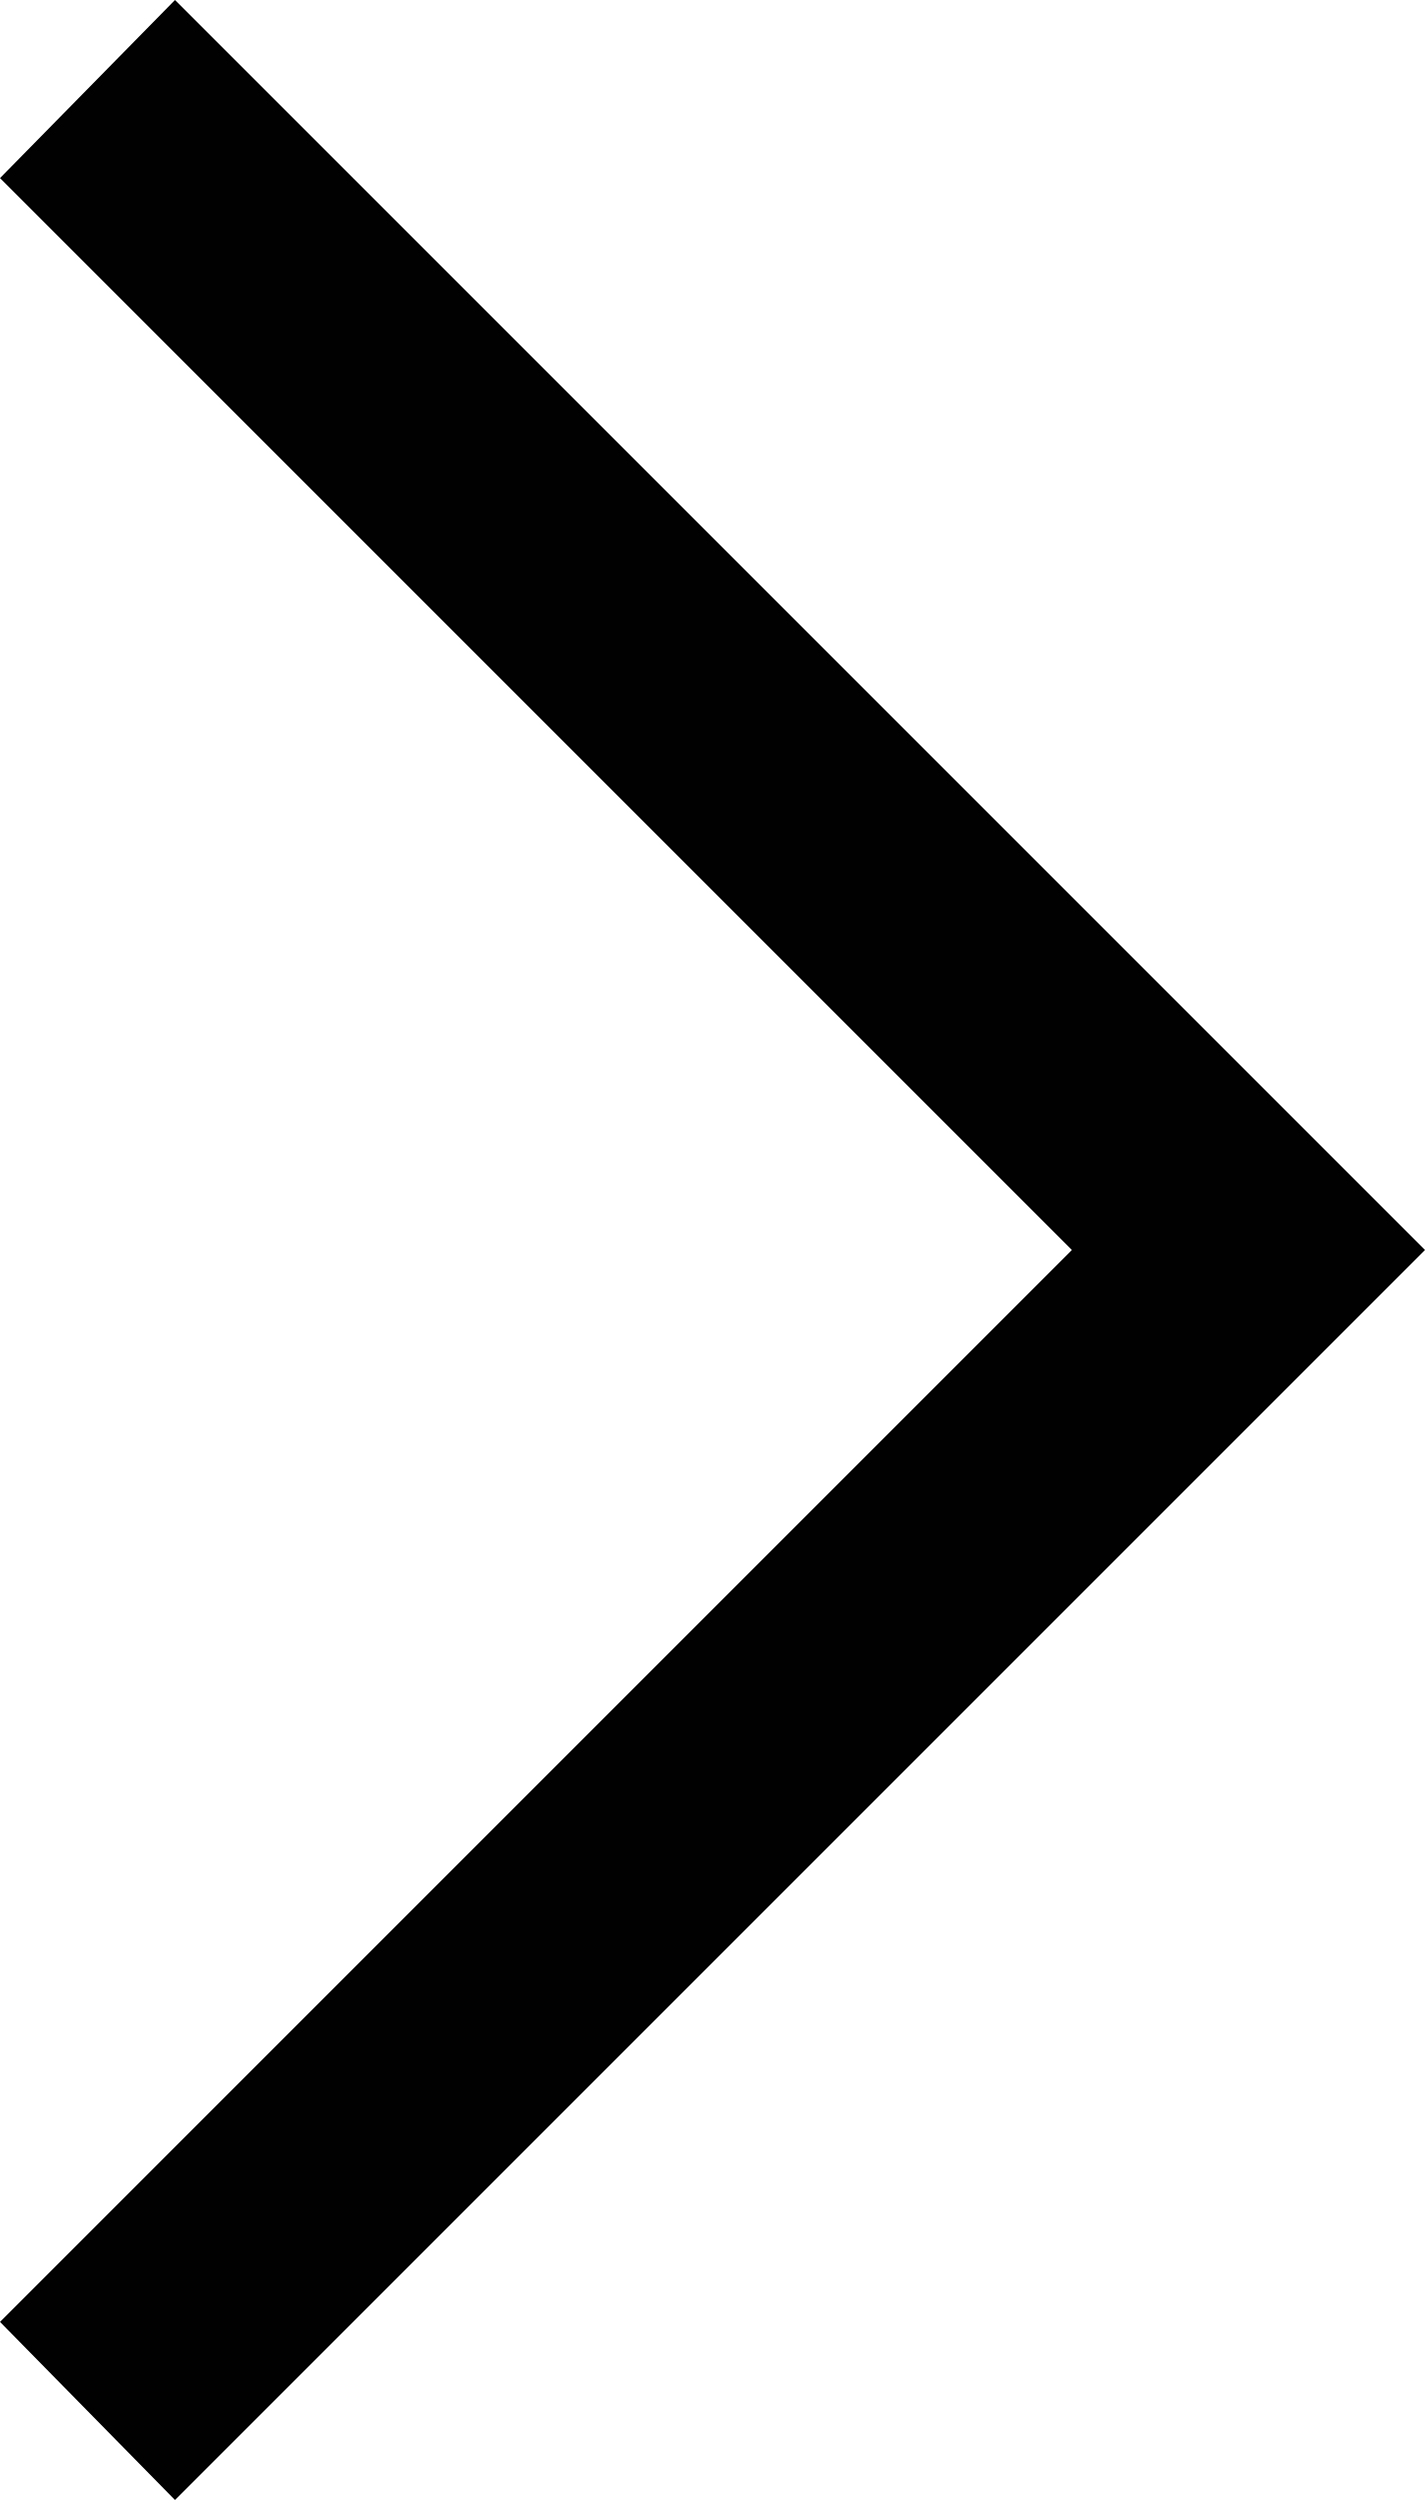
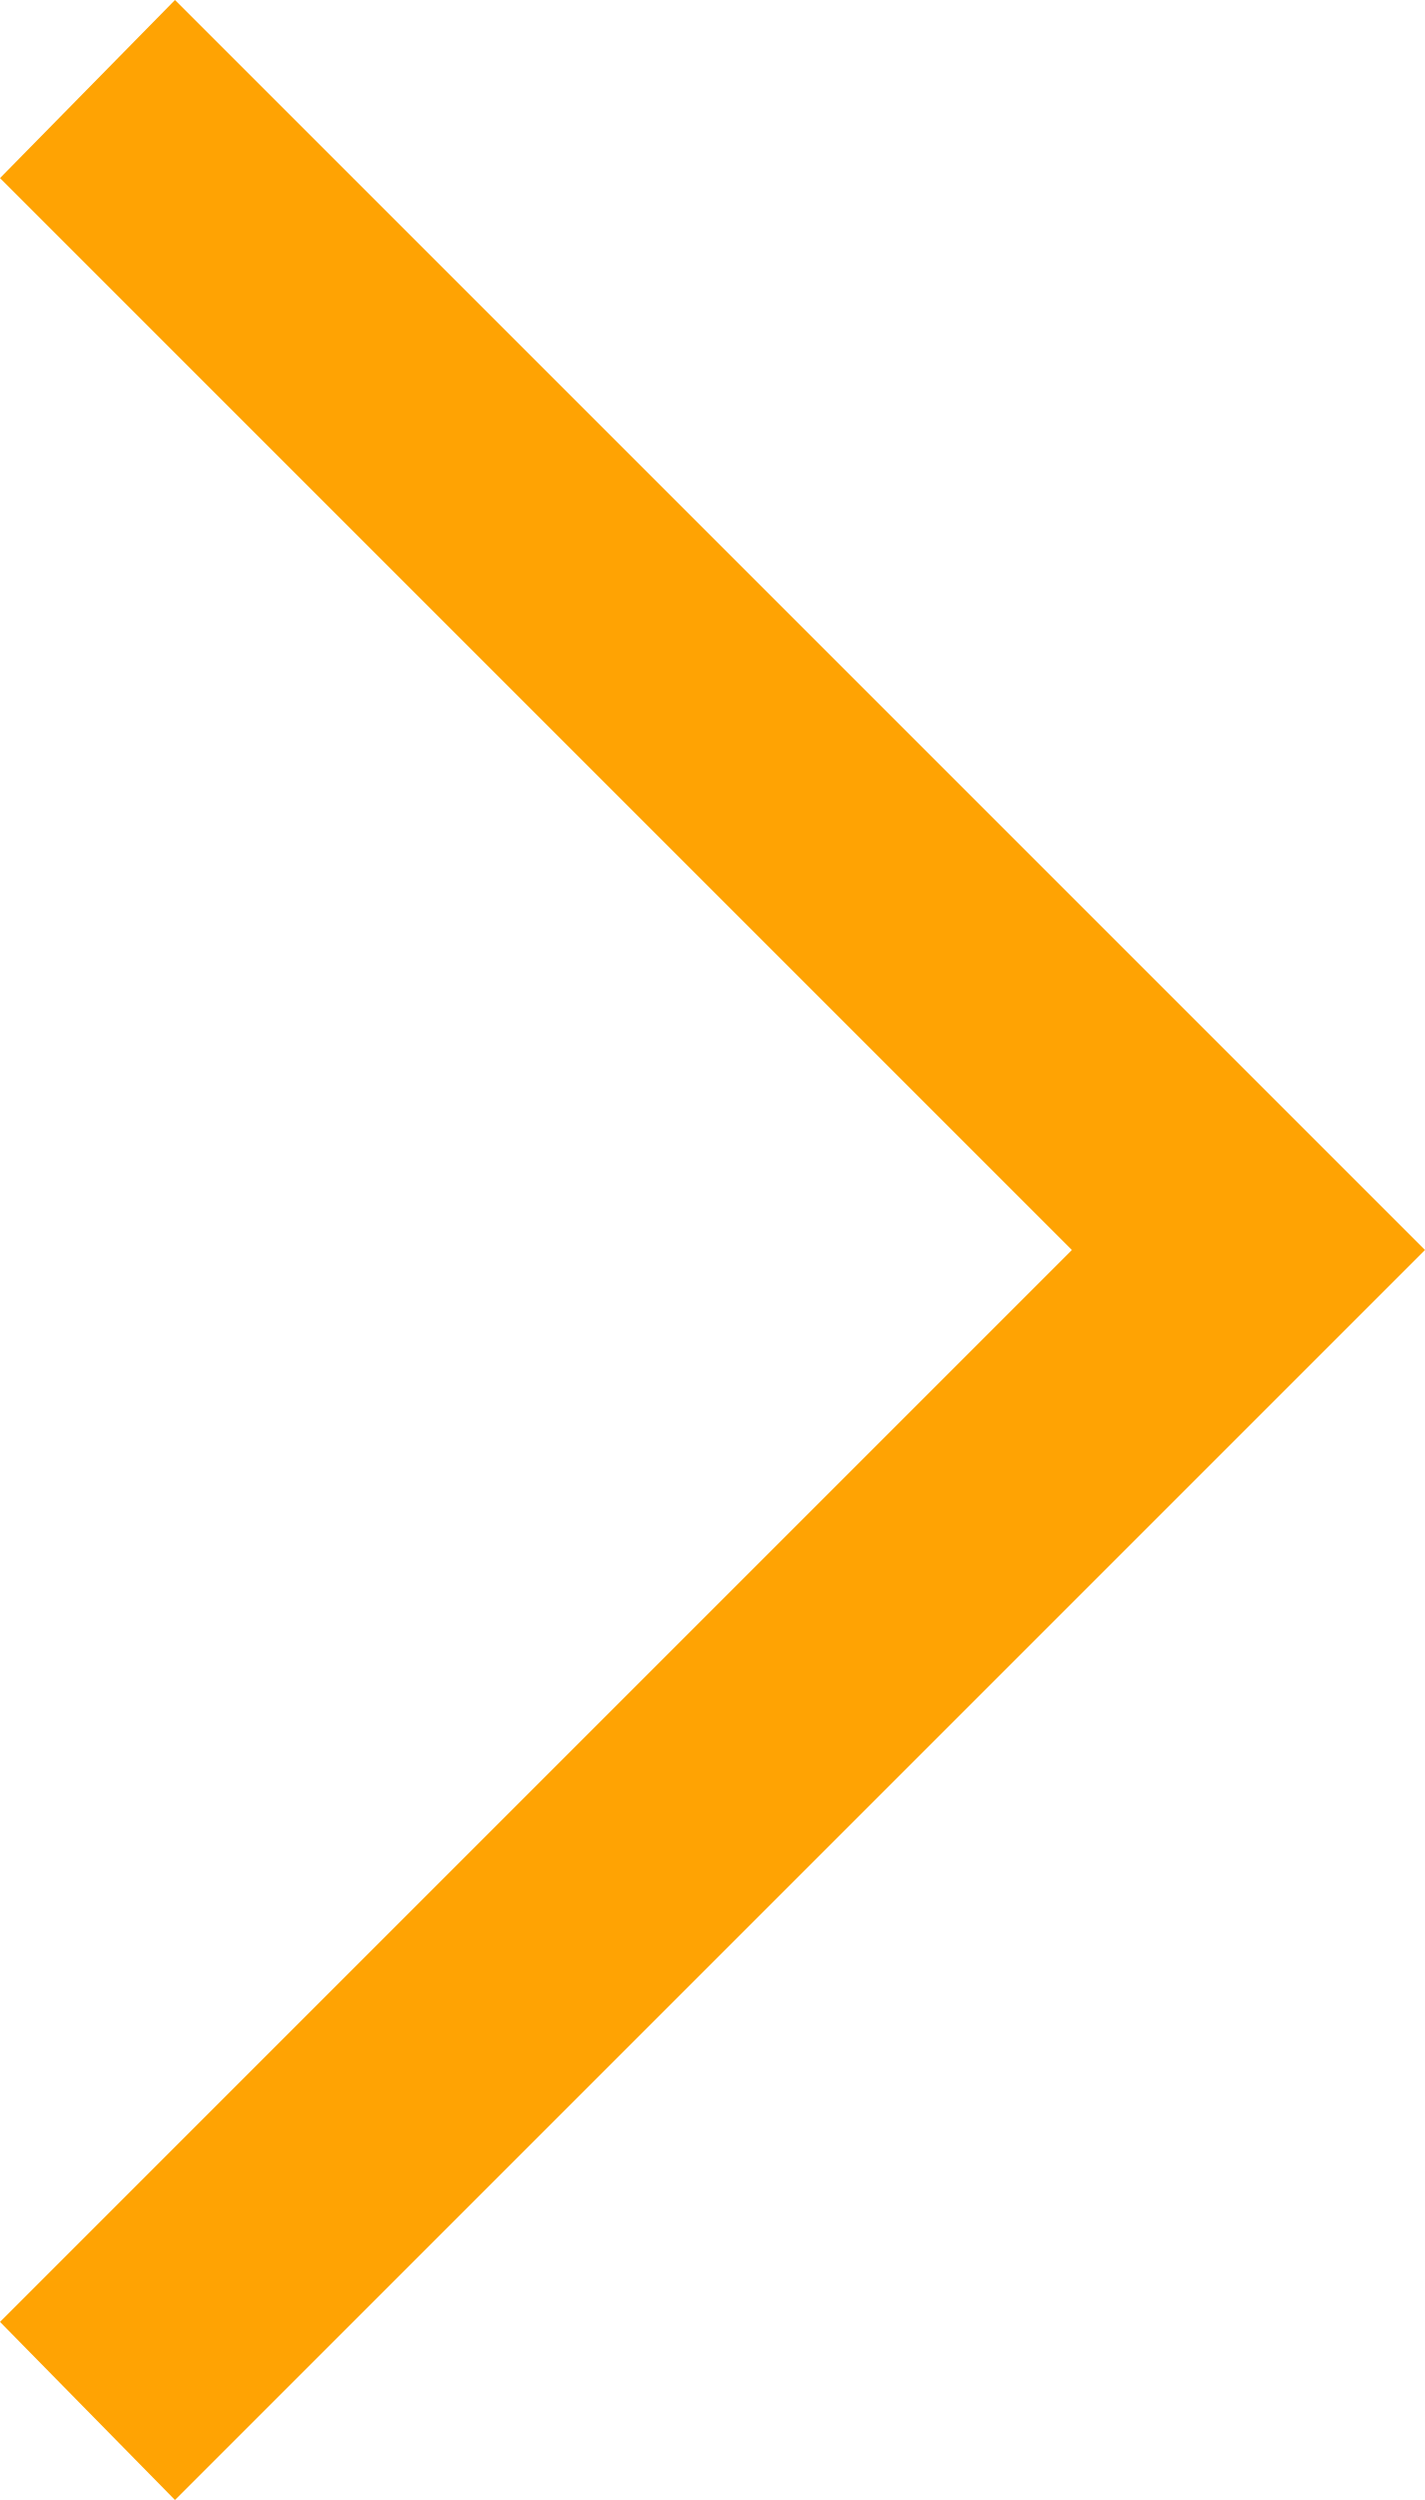
- <svg xmlns="http://www.w3.org/2000/svg" viewBox="0 0 22.8 40">
-   <defs>
-     <style>.cls-1{fill:#010101;}</style>
-   </defs>
+ <svg xmlns="http://www.w3.org/2000/svg" fill="#ffa303" viewBox="0 0 22.8 40">
  <g id="Camada_2" data-name="Camada 2">
    <g id="Camada_1-2" data-name="Camada 1">
      <path class="cls-1" d="M2.8,40l20-20L2.8,0,0,2.85,17.15,20,0,37.15Z" />
    </g>
  </g>
</svg>
